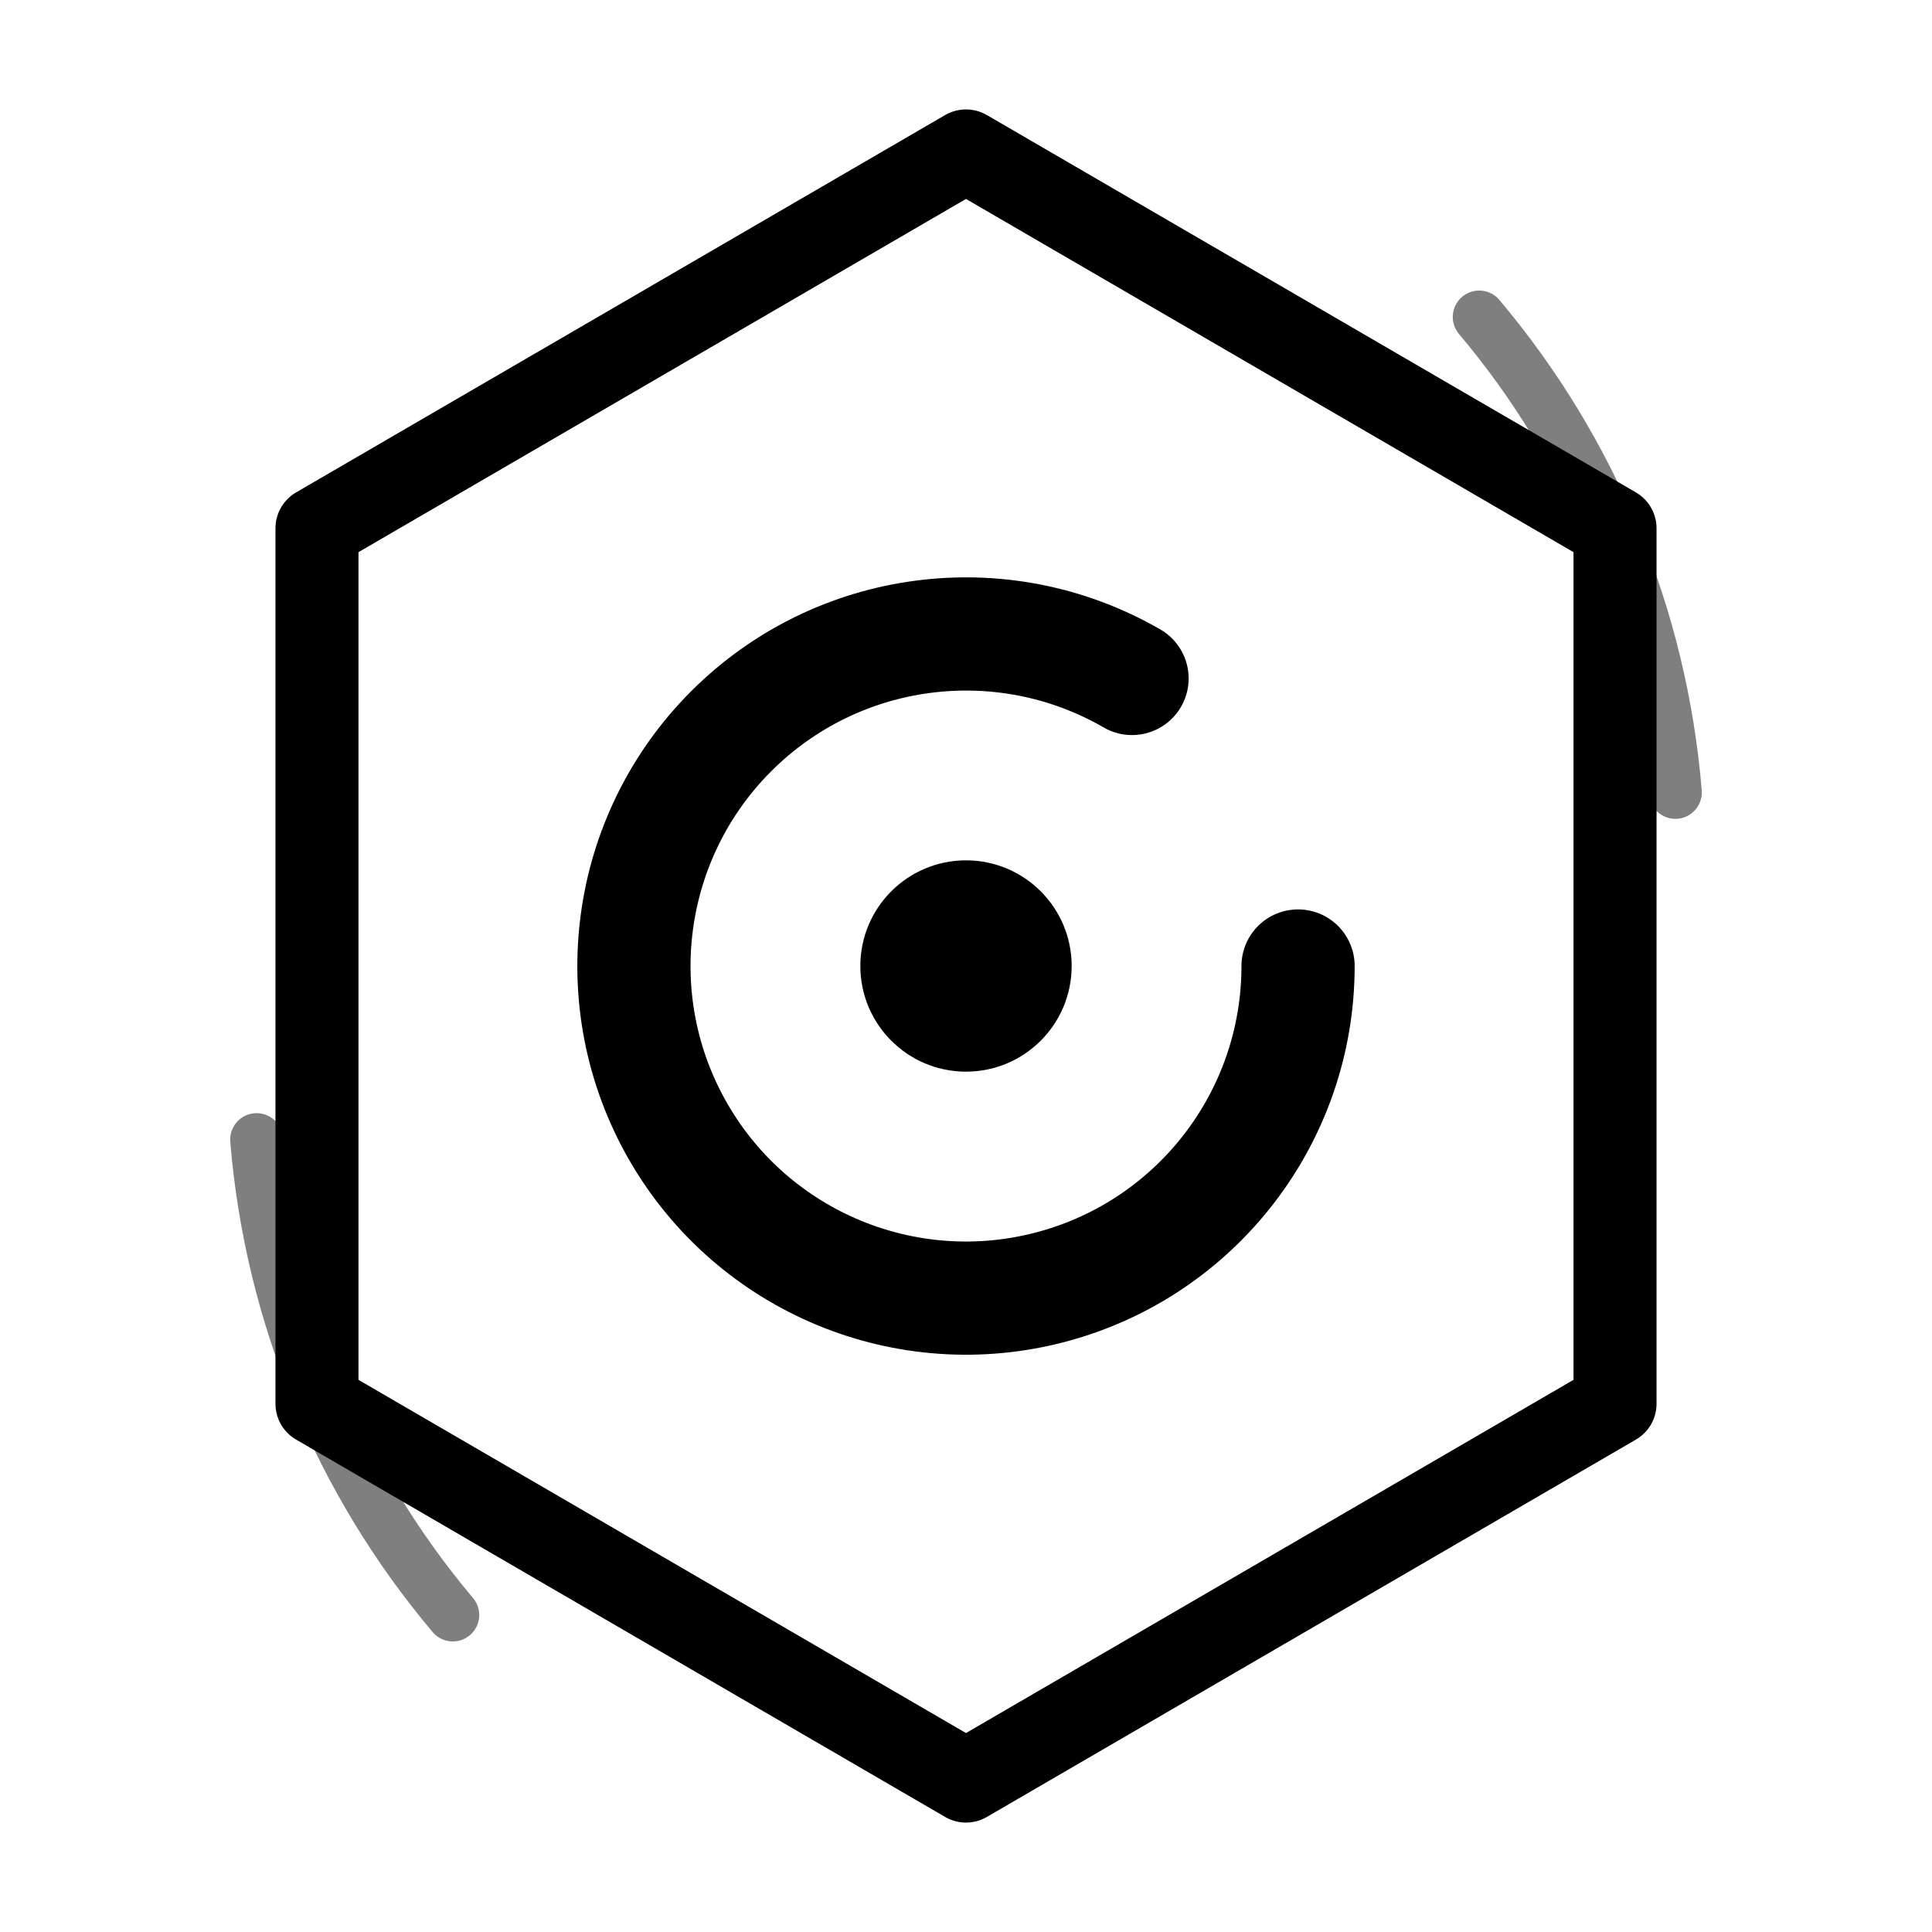
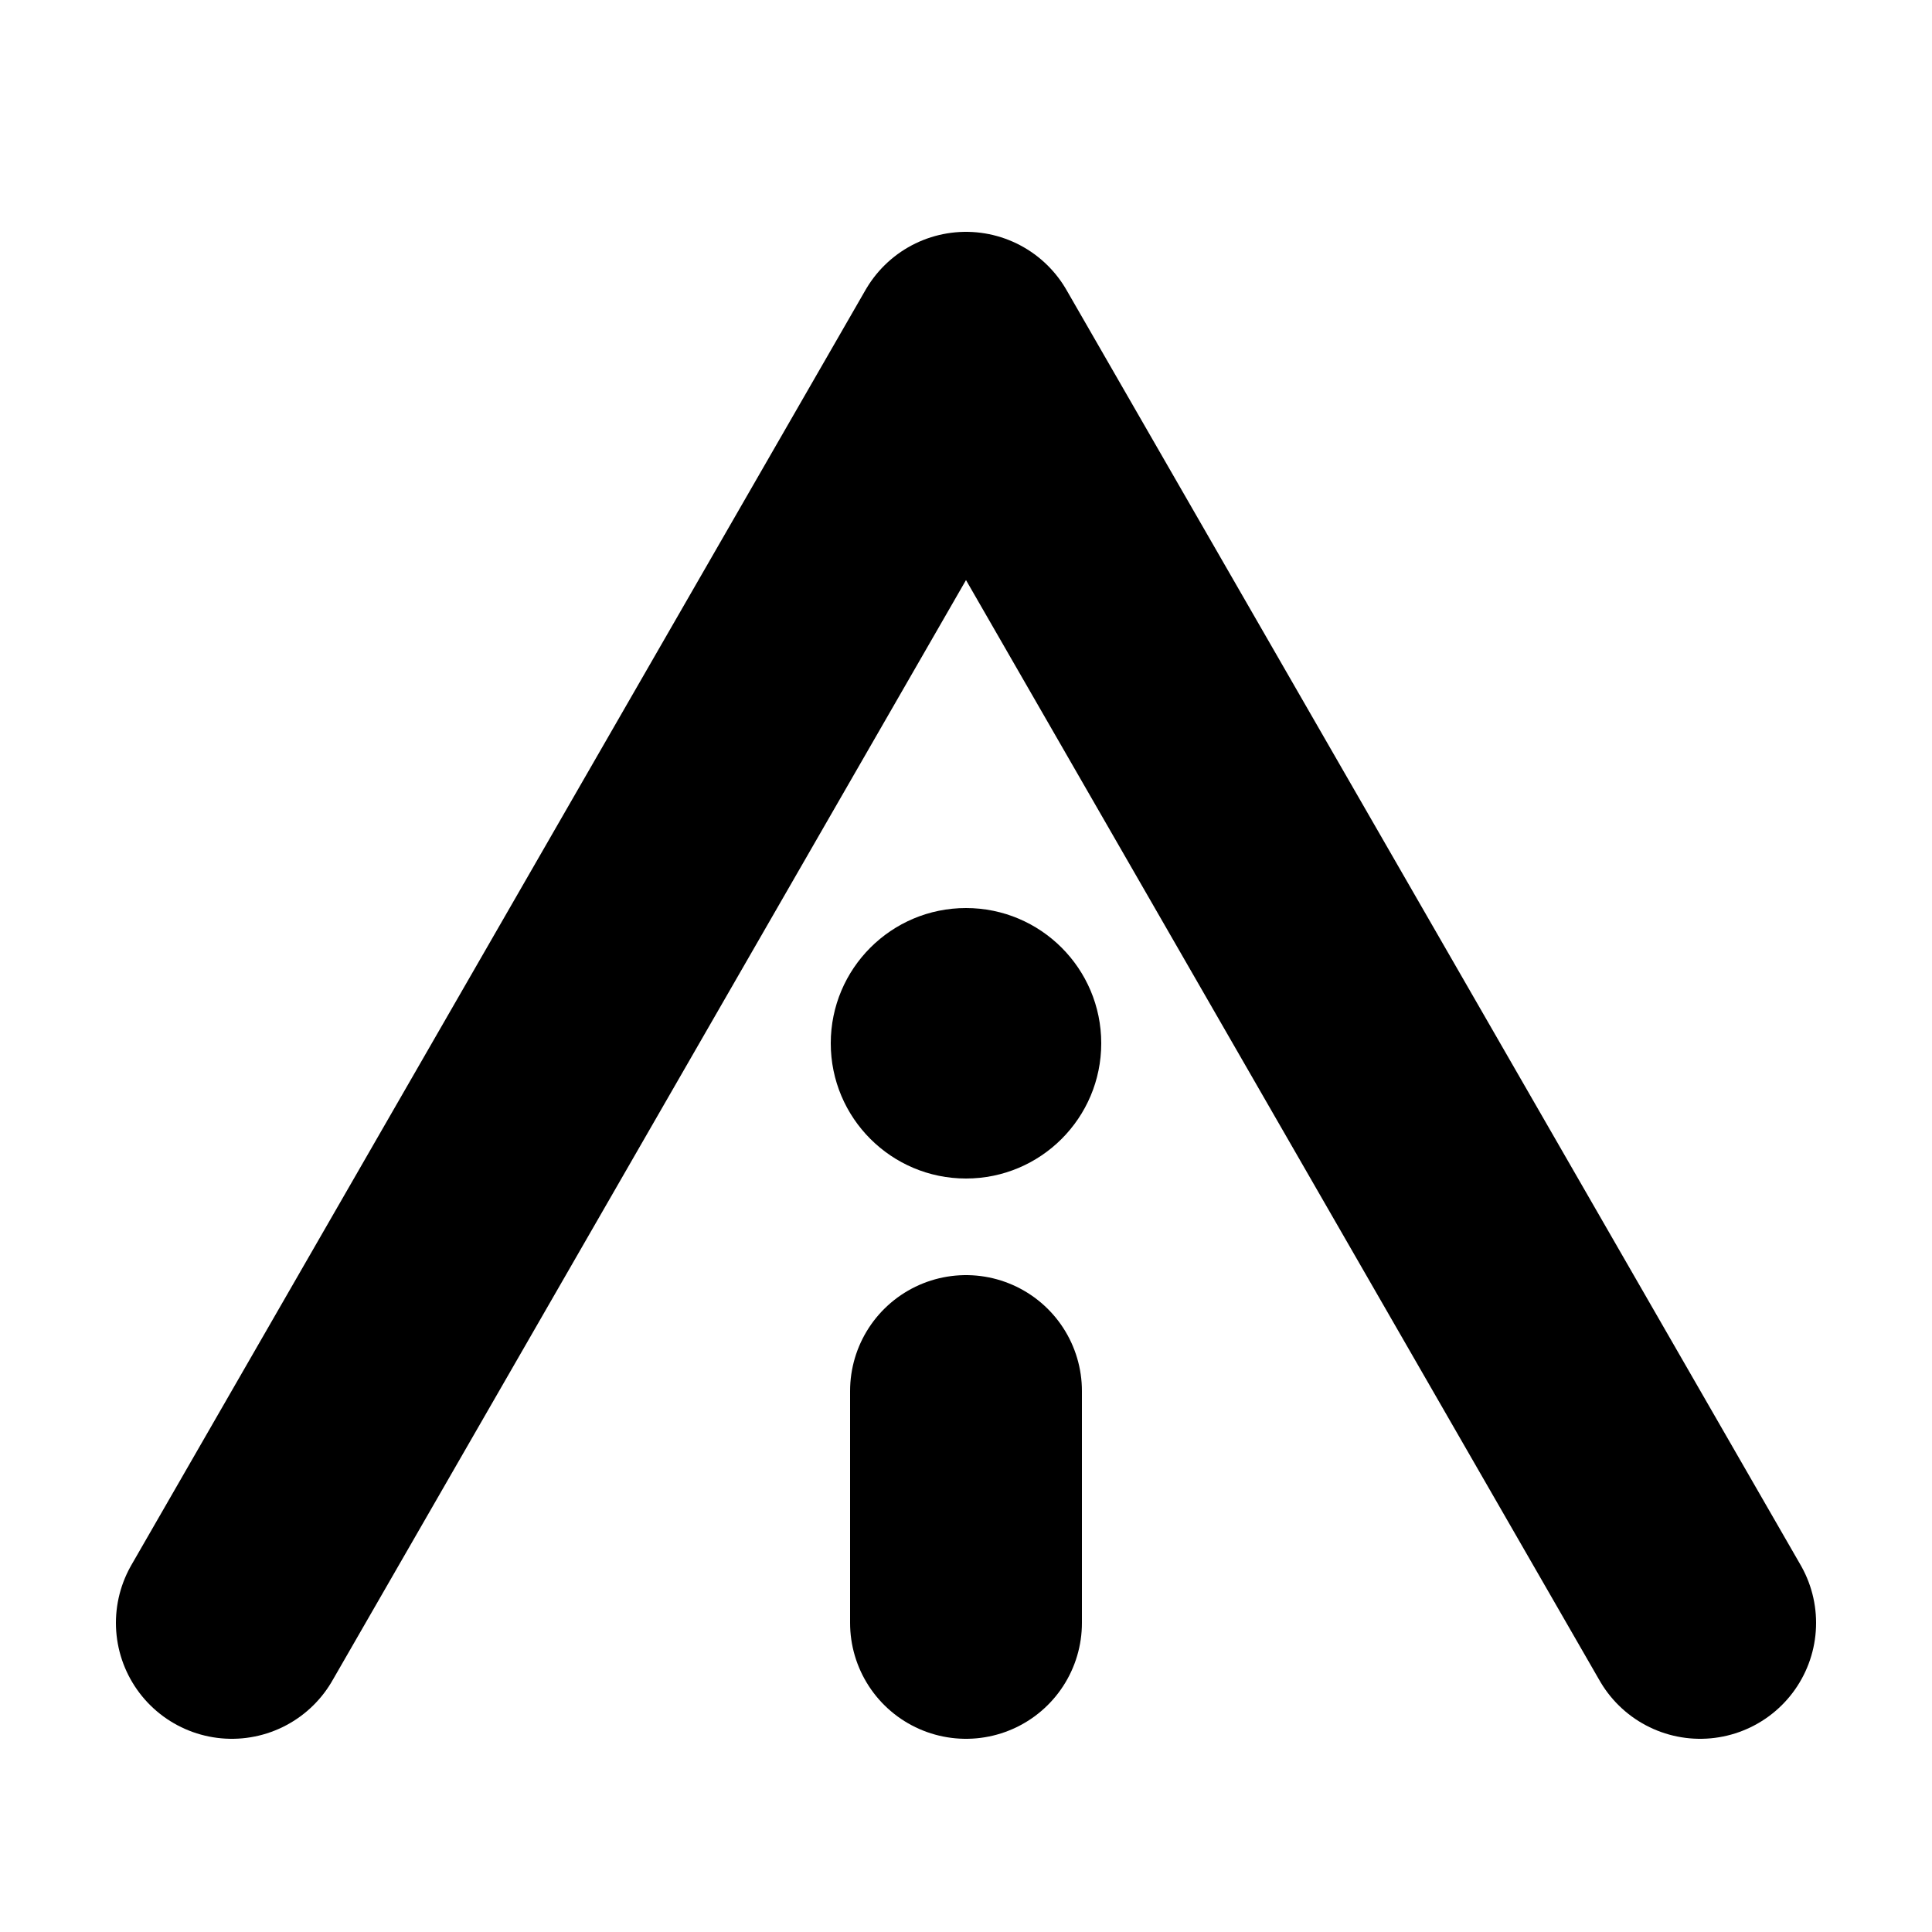
- <svg xmlns="http://www.w3.org/2000/svg" viewBox="0 0 256 256" width="256" height="256" role="img" aria-label="AllInsight">
-   <defs>
-     <clipPath id="allinsight-core-mono">
-       <path d="M128 20 214 70v116l-86 50-86-50V70z" />
-     </clipPath>
-   </defs>
-   <g fill="none" stroke="currentColor" stroke-width="7" stroke-linecap="round" opacity="0.5">
-     <path d="M196 42a112 112 0 0 1 26 63" />
-     <path d="M60 214a112 112 0 0 1-26-63" />
-   </g>
-   <path d="M128 20 214 70v116l-86 50-86-50V70z" fill="none" stroke="currentColor" stroke-width="11" stroke-linejoin="round" />
-   <g clip-path="url(#allinsight-core-mono)">
-     <path d="M172 128A44 44 0 1 1 150 89.9" fill="none" stroke="currentColor" stroke-width="15" stroke-linecap="round" />
-     <circle cx="128" cy="128" r="14" fill="currentColor" />
-   </g>
+ <svg xmlns="http://www.w3.org/2000/svg" viewBox="0 0 100 100" width="256" height="256" role="img" aria-label="AllInsight">
+   <path d="M12 84 L50 18 L88 84" fill="none" stroke="currentColor" stroke-width="12" stroke-linecap="round" stroke-linejoin="round" />
+   <line x1="50" y1="72" x2="50" y2="84" stroke="currentColor" stroke-width="12" stroke-linecap="round" />
+   <circle cx="50" cy="54" r="7" fill="currentColor" />
</svg>
